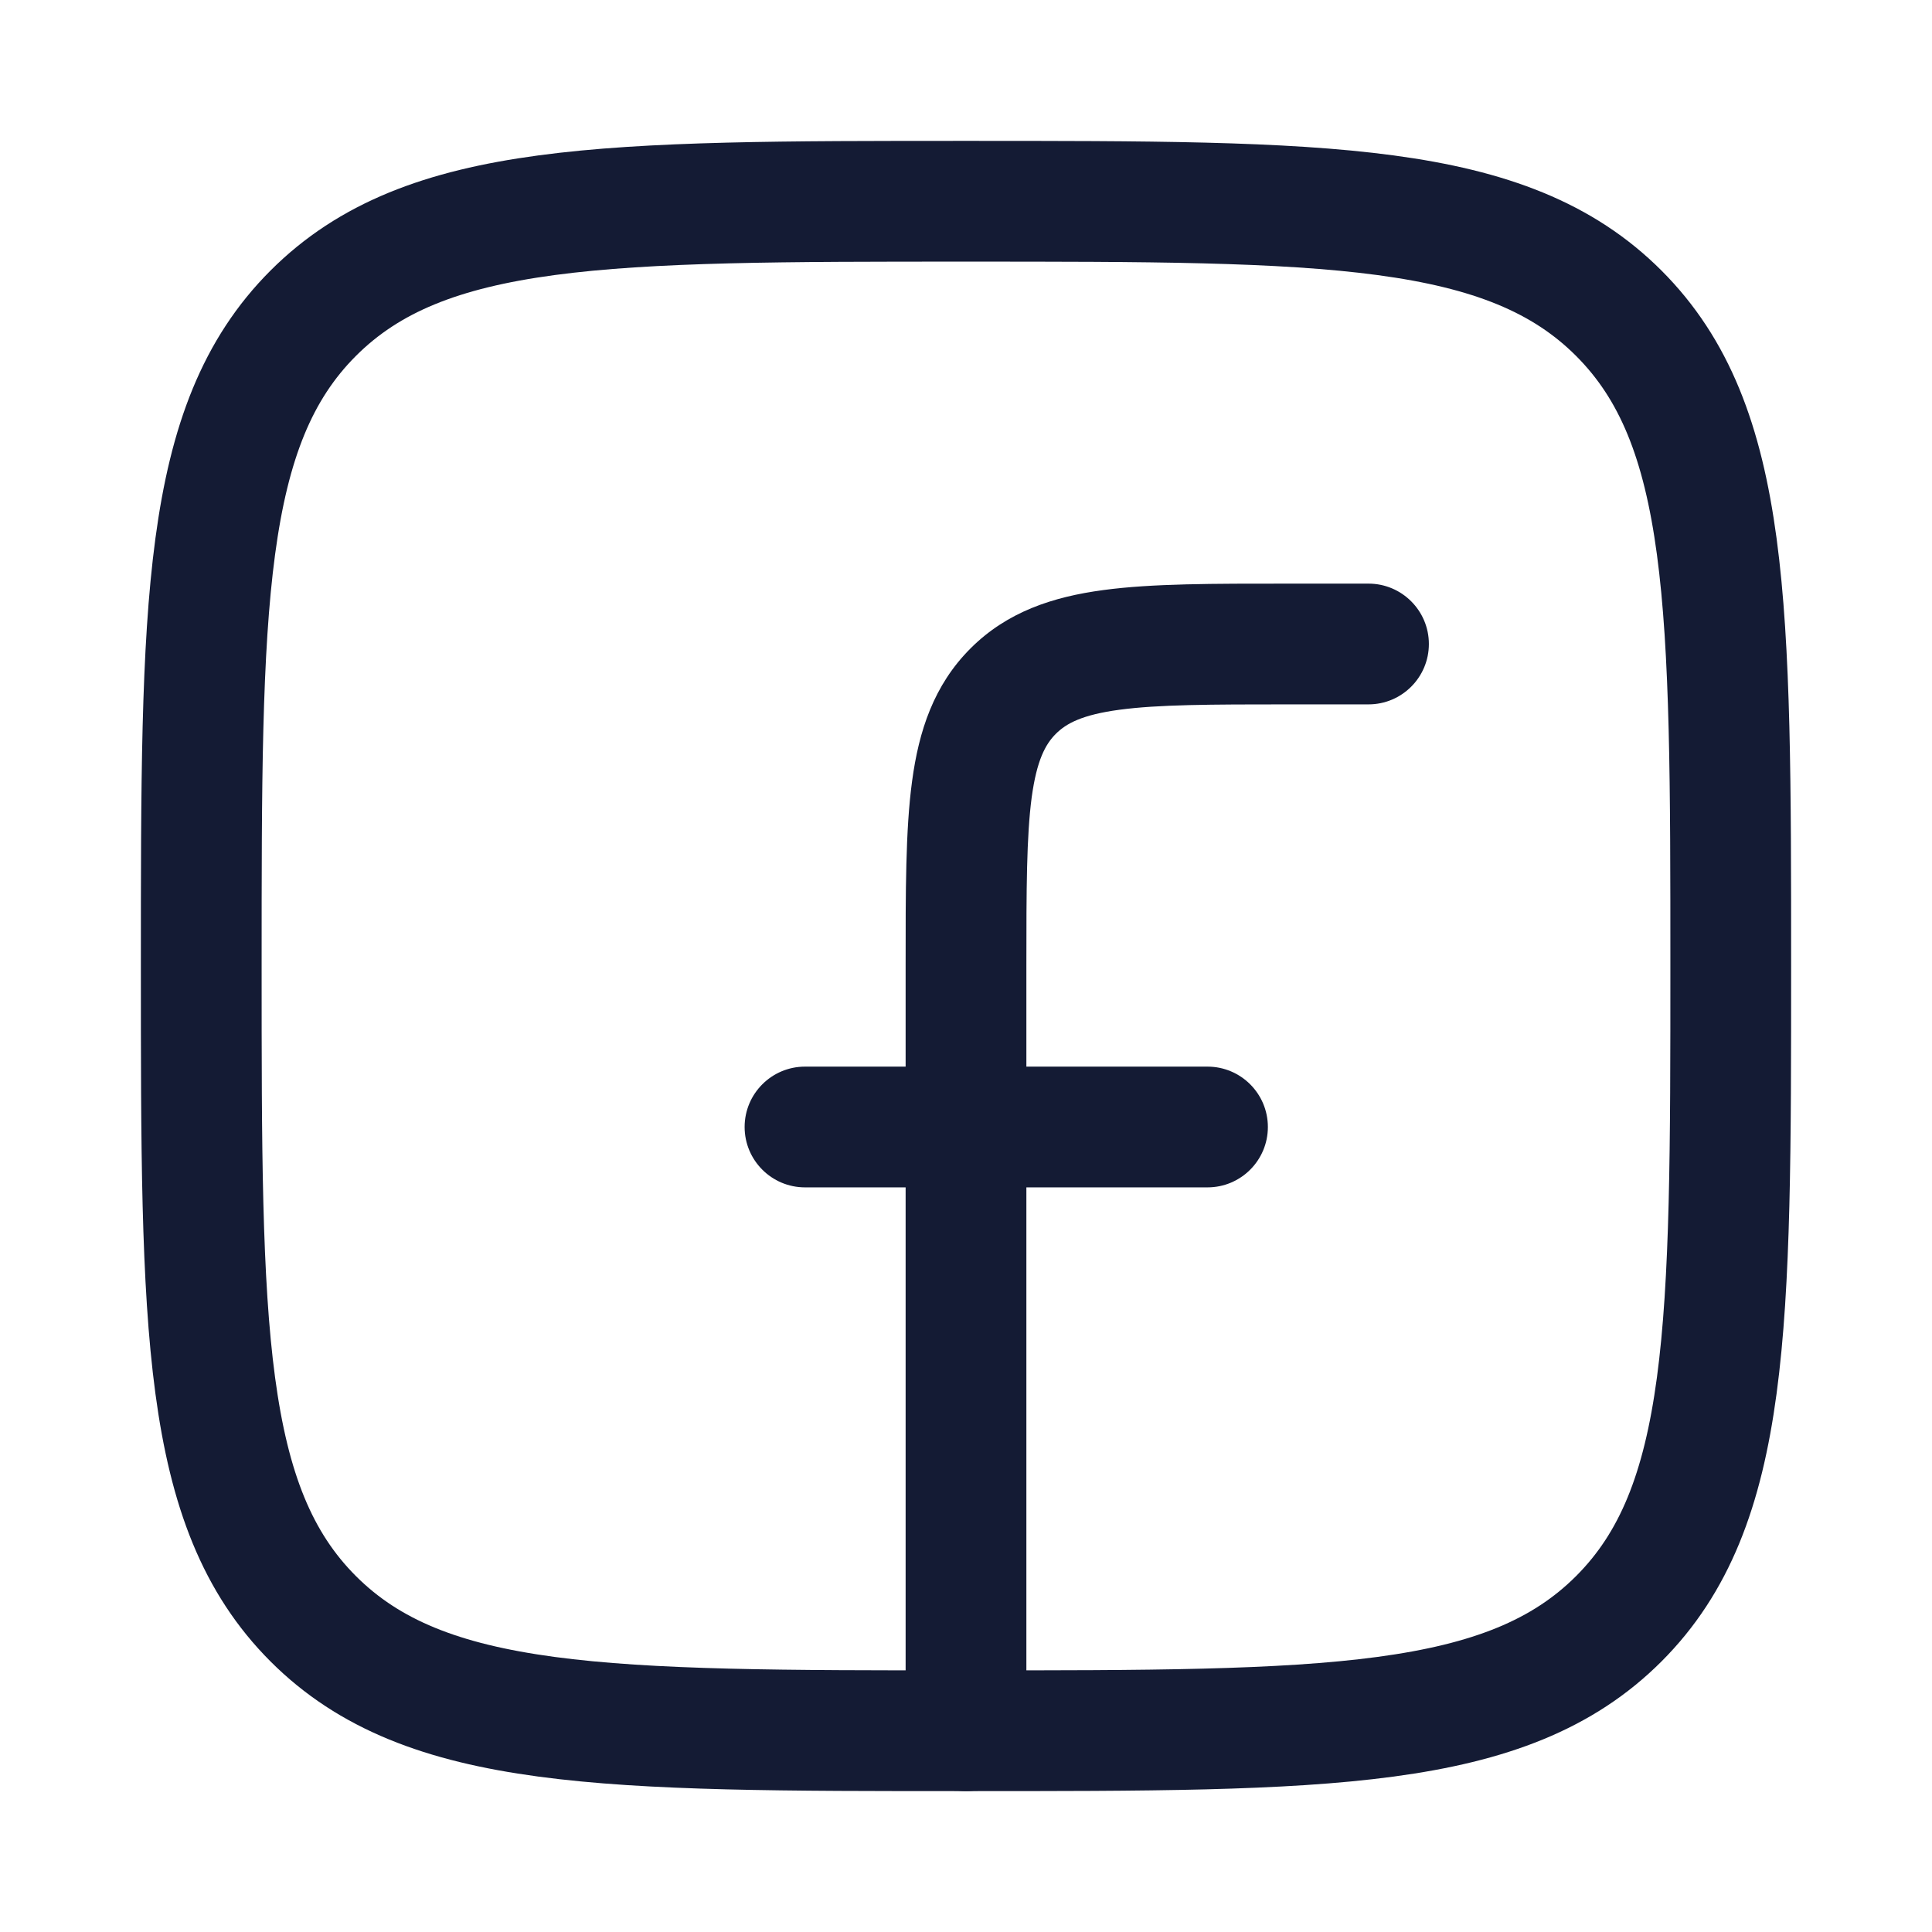
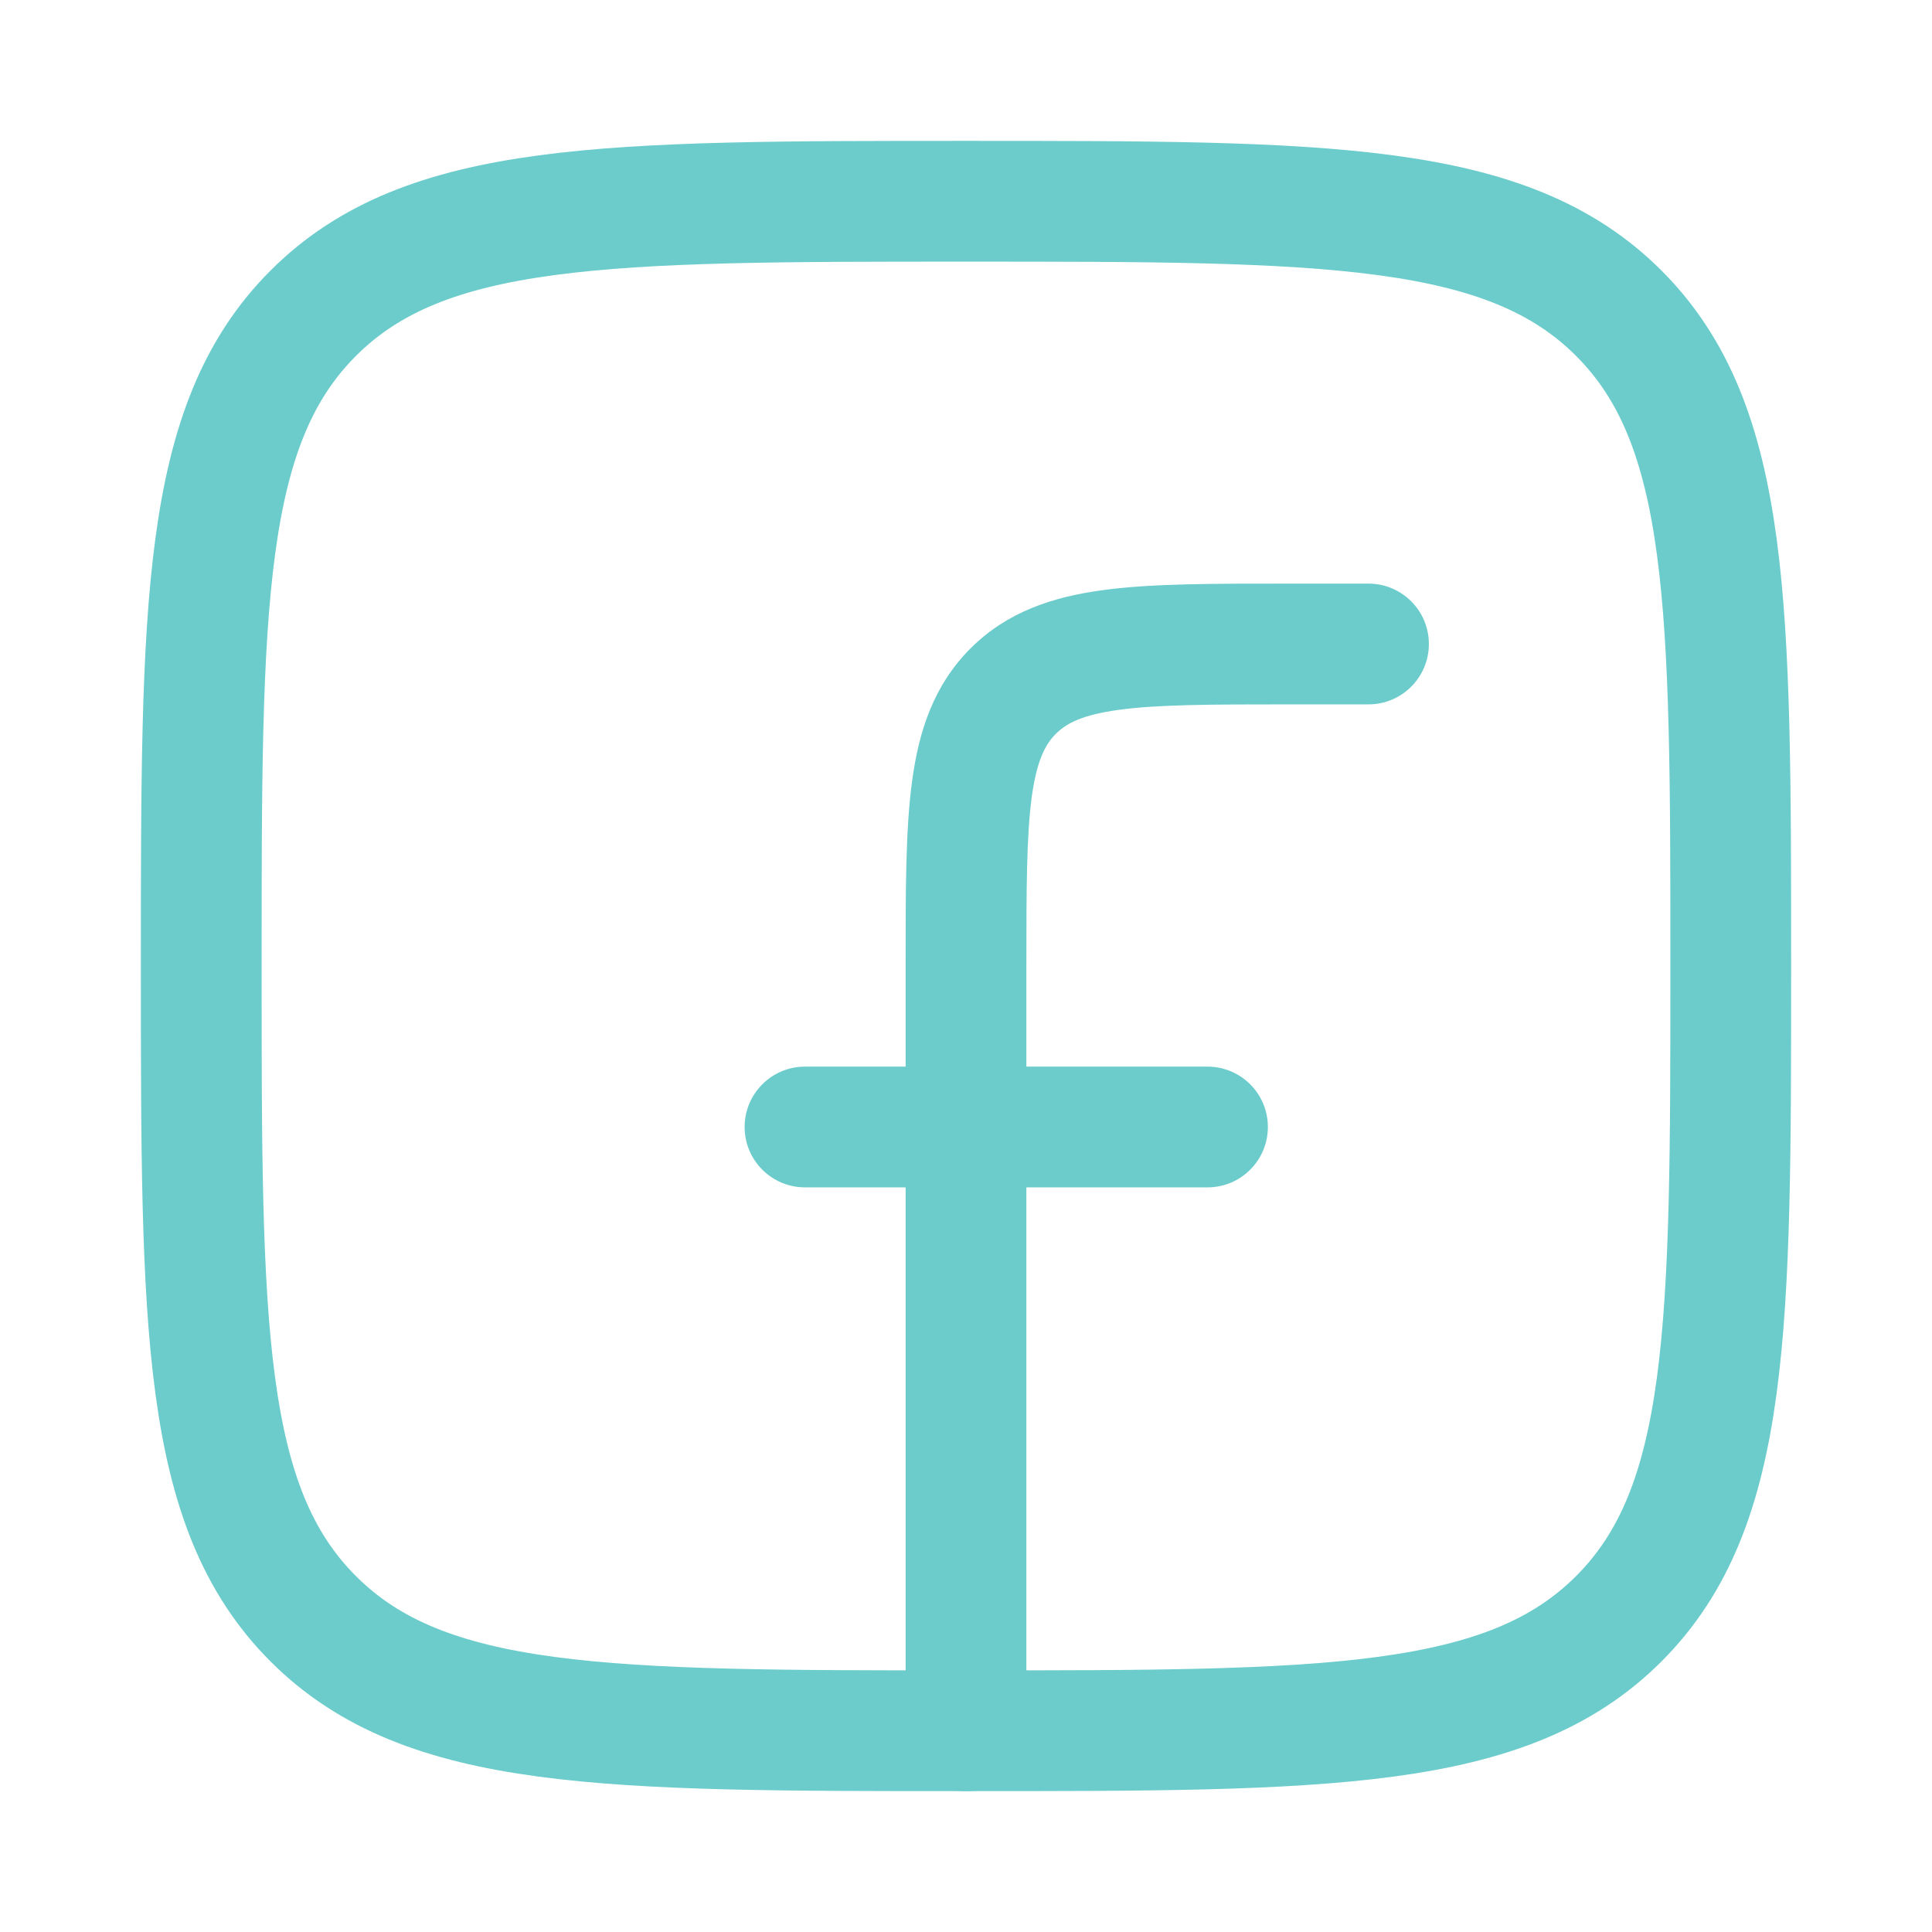
<svg xmlns="http://www.w3.org/2000/svg" width="24" height="24" viewBox="0 0 24 24" fill="none">
-   <path d="M2.5 12C2.5 7.522 2.5 5.282 3.891 3.891C5.282 2.5 7.522 2.5 12 2.5C16.478 2.5 18.718 2.5 20.109 3.891C21.5 5.282 21.5 7.522 21.5 12C21.5 16.478 21.5 18.718 20.109 20.109C18.718 21.5 16.478 21.5 12 21.5C7.522 21.5 5.282 21.5 3.891 20.109C2.5 18.718 2.5 16.478 2.5 12Z" stroke="#141B34" stroke-width="1.5" stroke-linejoin="round" />
-   <path d="M17 8.75C17.414 8.75 17.75 8.414 17.75 8C17.75 7.586 17.414 7.25 17 7.25V8.75ZM11.25 21.5C11.25 21.914 11.586 22.25 12 22.25C12.414 22.25 12.75 21.914 12.75 21.5H11.25ZM10 13.25C9.586 13.25 9.25 13.586 9.25 14C9.25 14.414 9.586 14.75 10 14.75V13.25ZM15 14.75C15.414 14.75 15.75 14.414 15.75 14C15.75 13.586 15.414 13.25 15 13.25V14.75ZM17 7.25H16V8.75H17V7.25ZM11.25 12V21.5H12.75V12H11.25ZM16 7.25C15.078 7.25 14.312 7.248 13.706 7.33C13.078 7.414 12.511 7.6 12.056 8.055L13.116 9.116C13.246 8.986 13.444 8.879 13.905 8.817C14.388 8.752 15.036 8.75 16 8.75V7.25ZM12.75 12C12.75 11.036 12.752 10.388 12.816 9.905C12.879 9.444 12.986 9.246 13.116 9.116L12.056 8.055C11.6 8.511 11.414 9.078 11.33 9.706C11.248 10.312 11.25 11.078 11.25 12H12.75ZM10 14.75H15V13.25H10V14.75Z" fill="#141B34" />
+   <path d="M2.5 12C2.5 7.522 2.5 5.282 3.891 3.891C5.282 2.5 7.522 2.5 12 2.5C16.478 2.5 18.718 2.5 20.109 3.891C21.5 5.282 21.5 7.522 21.5 12C21.5 16.478 21.5 18.718 20.109 20.109C18.718 21.5 16.478 21.5 12 21.5C7.522 21.5 5.282 21.5 3.891 20.109C2.5 18.718 2.5 16.478 2.5 12Z" stroke="#6BCCCB" stroke-width="1.5" stroke-linejoin="round" />
+   <path d="M17 8.75C17.414 8.75 17.75 8.414 17.75 8C17.75 7.586 17.414 7.25 17 7.25V8.75ZM11.25 21.5C11.25 21.914 11.586 22.25 12 22.25C12.414 22.25 12.75 21.914 12.75 21.5H11.25ZM10 13.25C9.586 13.25 9.25 13.586 9.25 14C9.25 14.414 9.586 14.75 10 14.75V13.25ZM15 14.75C15.414 14.75 15.75 14.414 15.75 14C15.75 13.586 15.414 13.25 15 13.25V14.75ZM17 7.25H16V8.75H17V7.25ZM11.25 12V21.5H12.75V12H11.25ZM16 7.25C15.078 7.25 14.312 7.248 13.706 7.33C13.078 7.414 12.511 7.6 12.056 8.055L13.116 9.116C13.246 8.986 13.444 8.879 13.905 8.817C14.388 8.752 15.036 8.75 16 8.75V7.25ZM12.75 12C12.75 11.036 12.752 10.388 12.816 9.905C12.879 9.444 12.986 9.246 13.116 9.116L12.056 8.055C11.6 8.511 11.414 9.078 11.33 9.706C11.248 10.312 11.25 11.078 11.25 12H12.75ZM10 14.75H15V13.25H10V14.75Z" fill="#6BCCCB" />
</svg>
